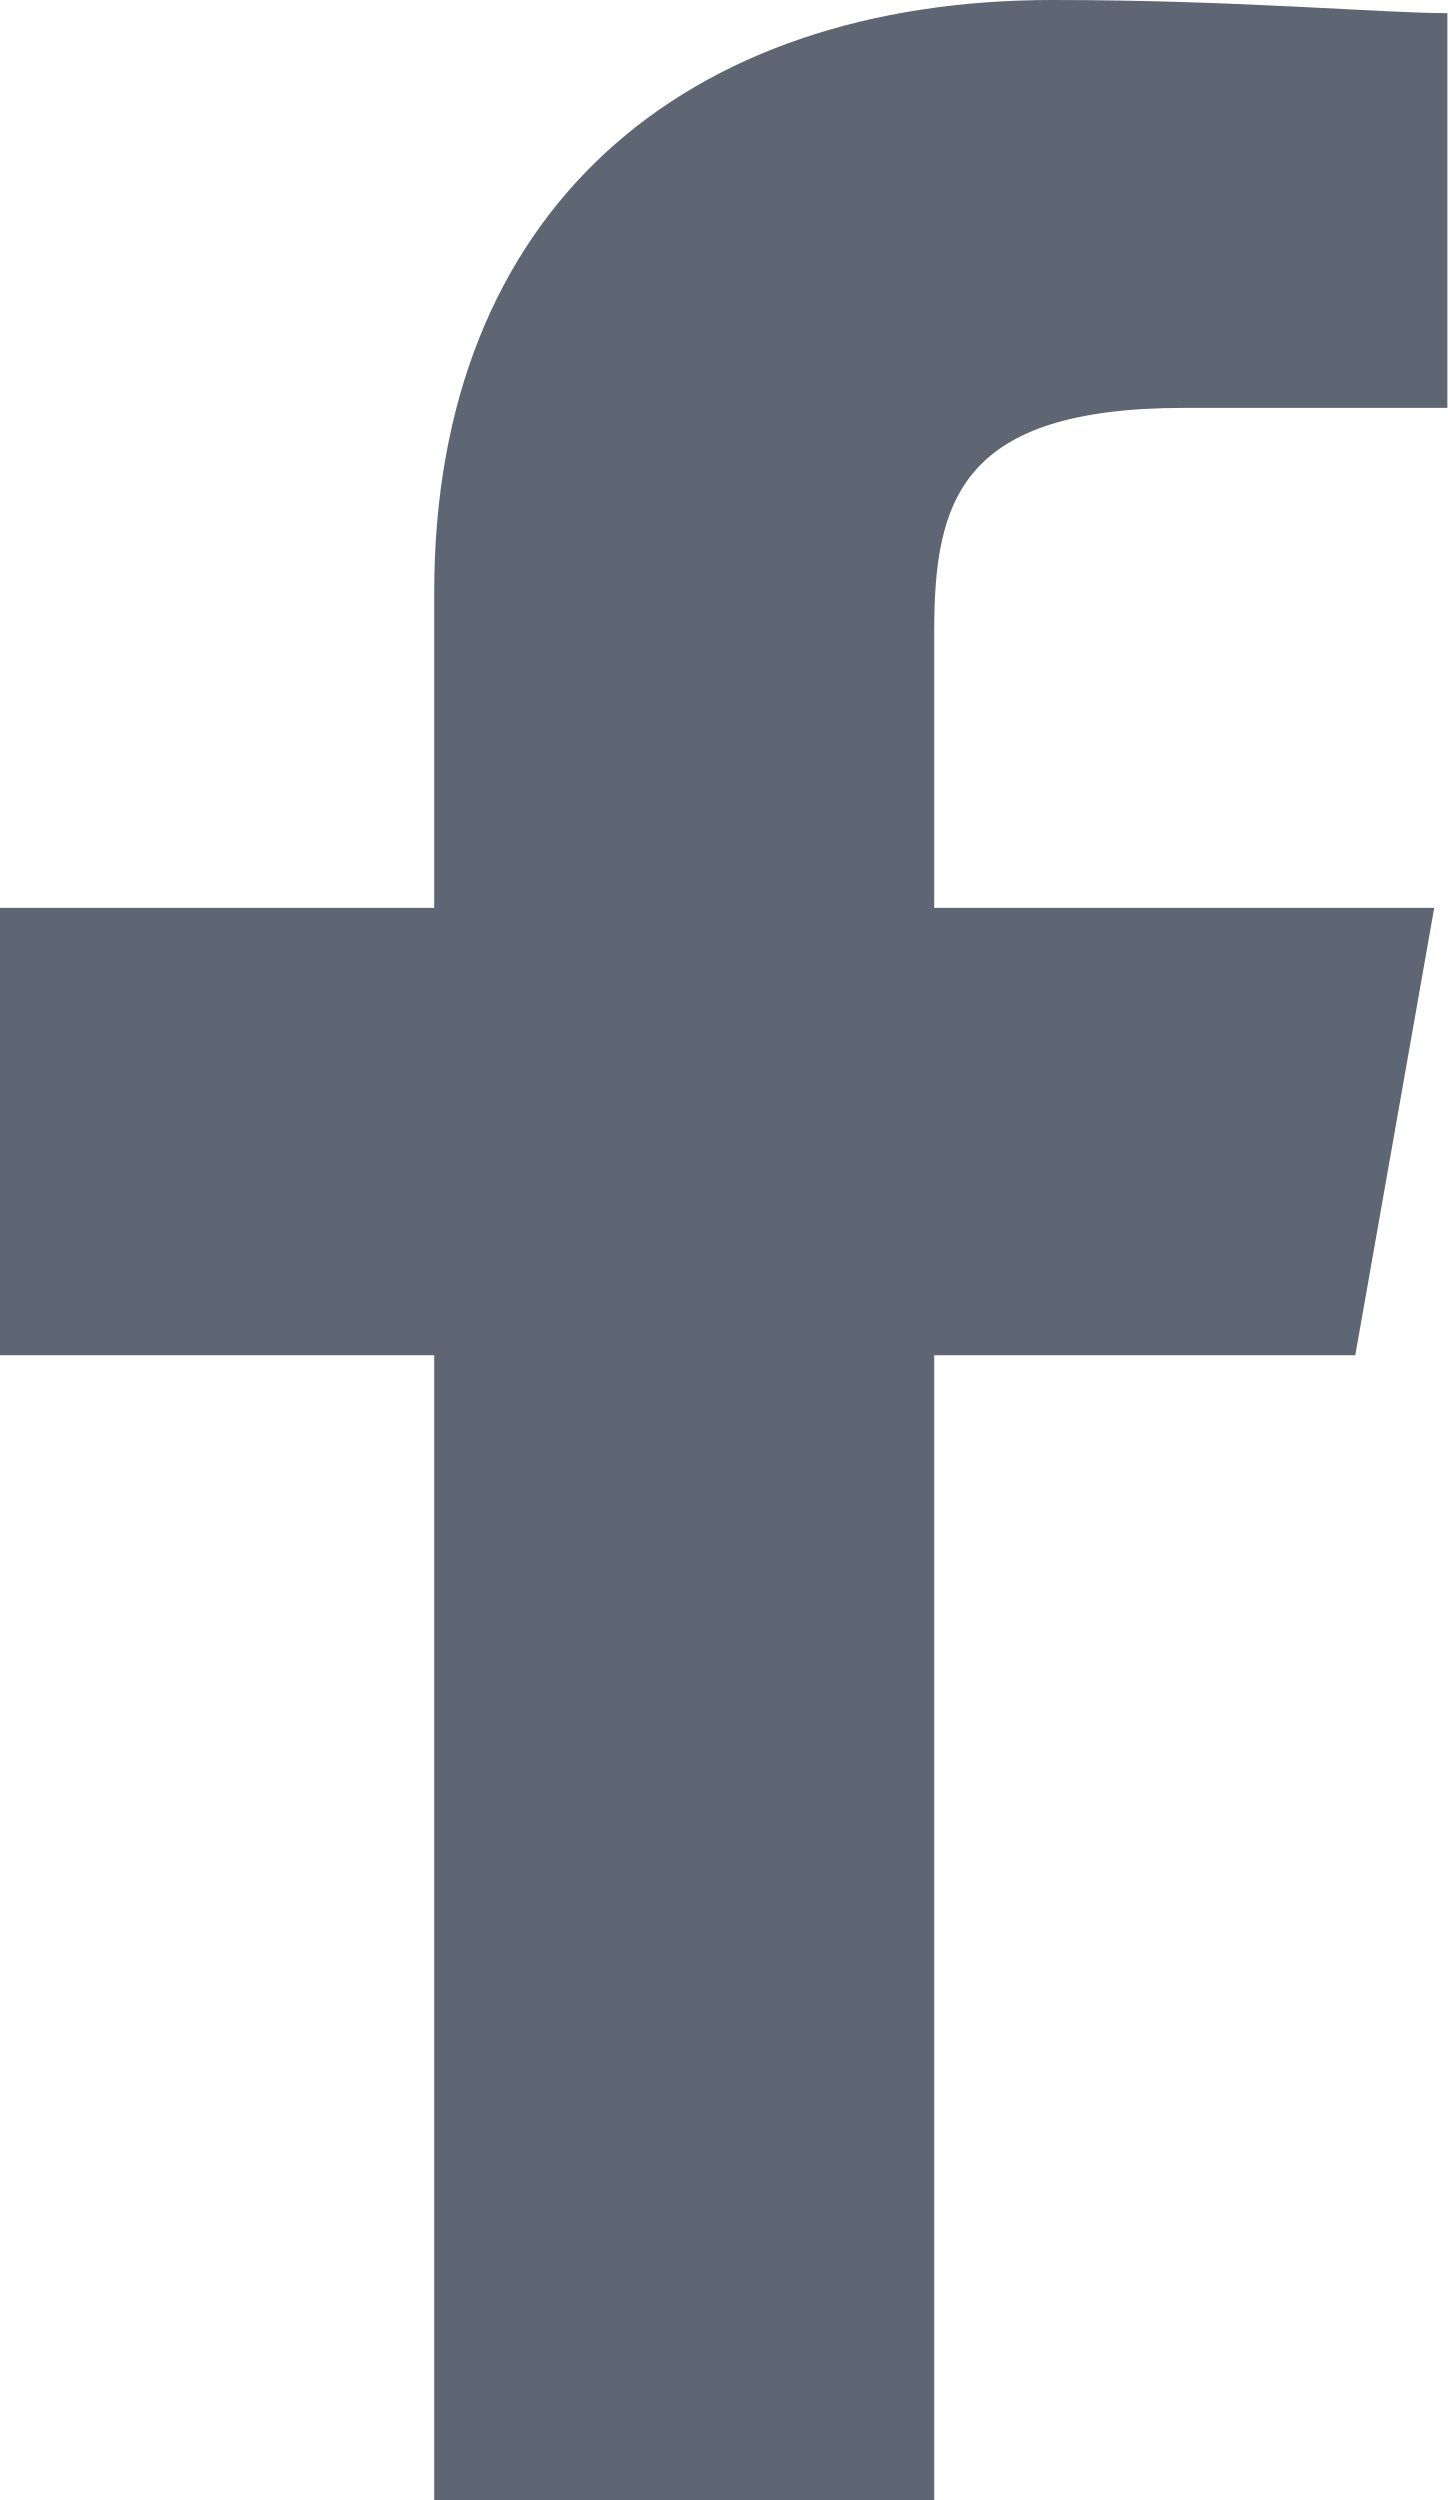
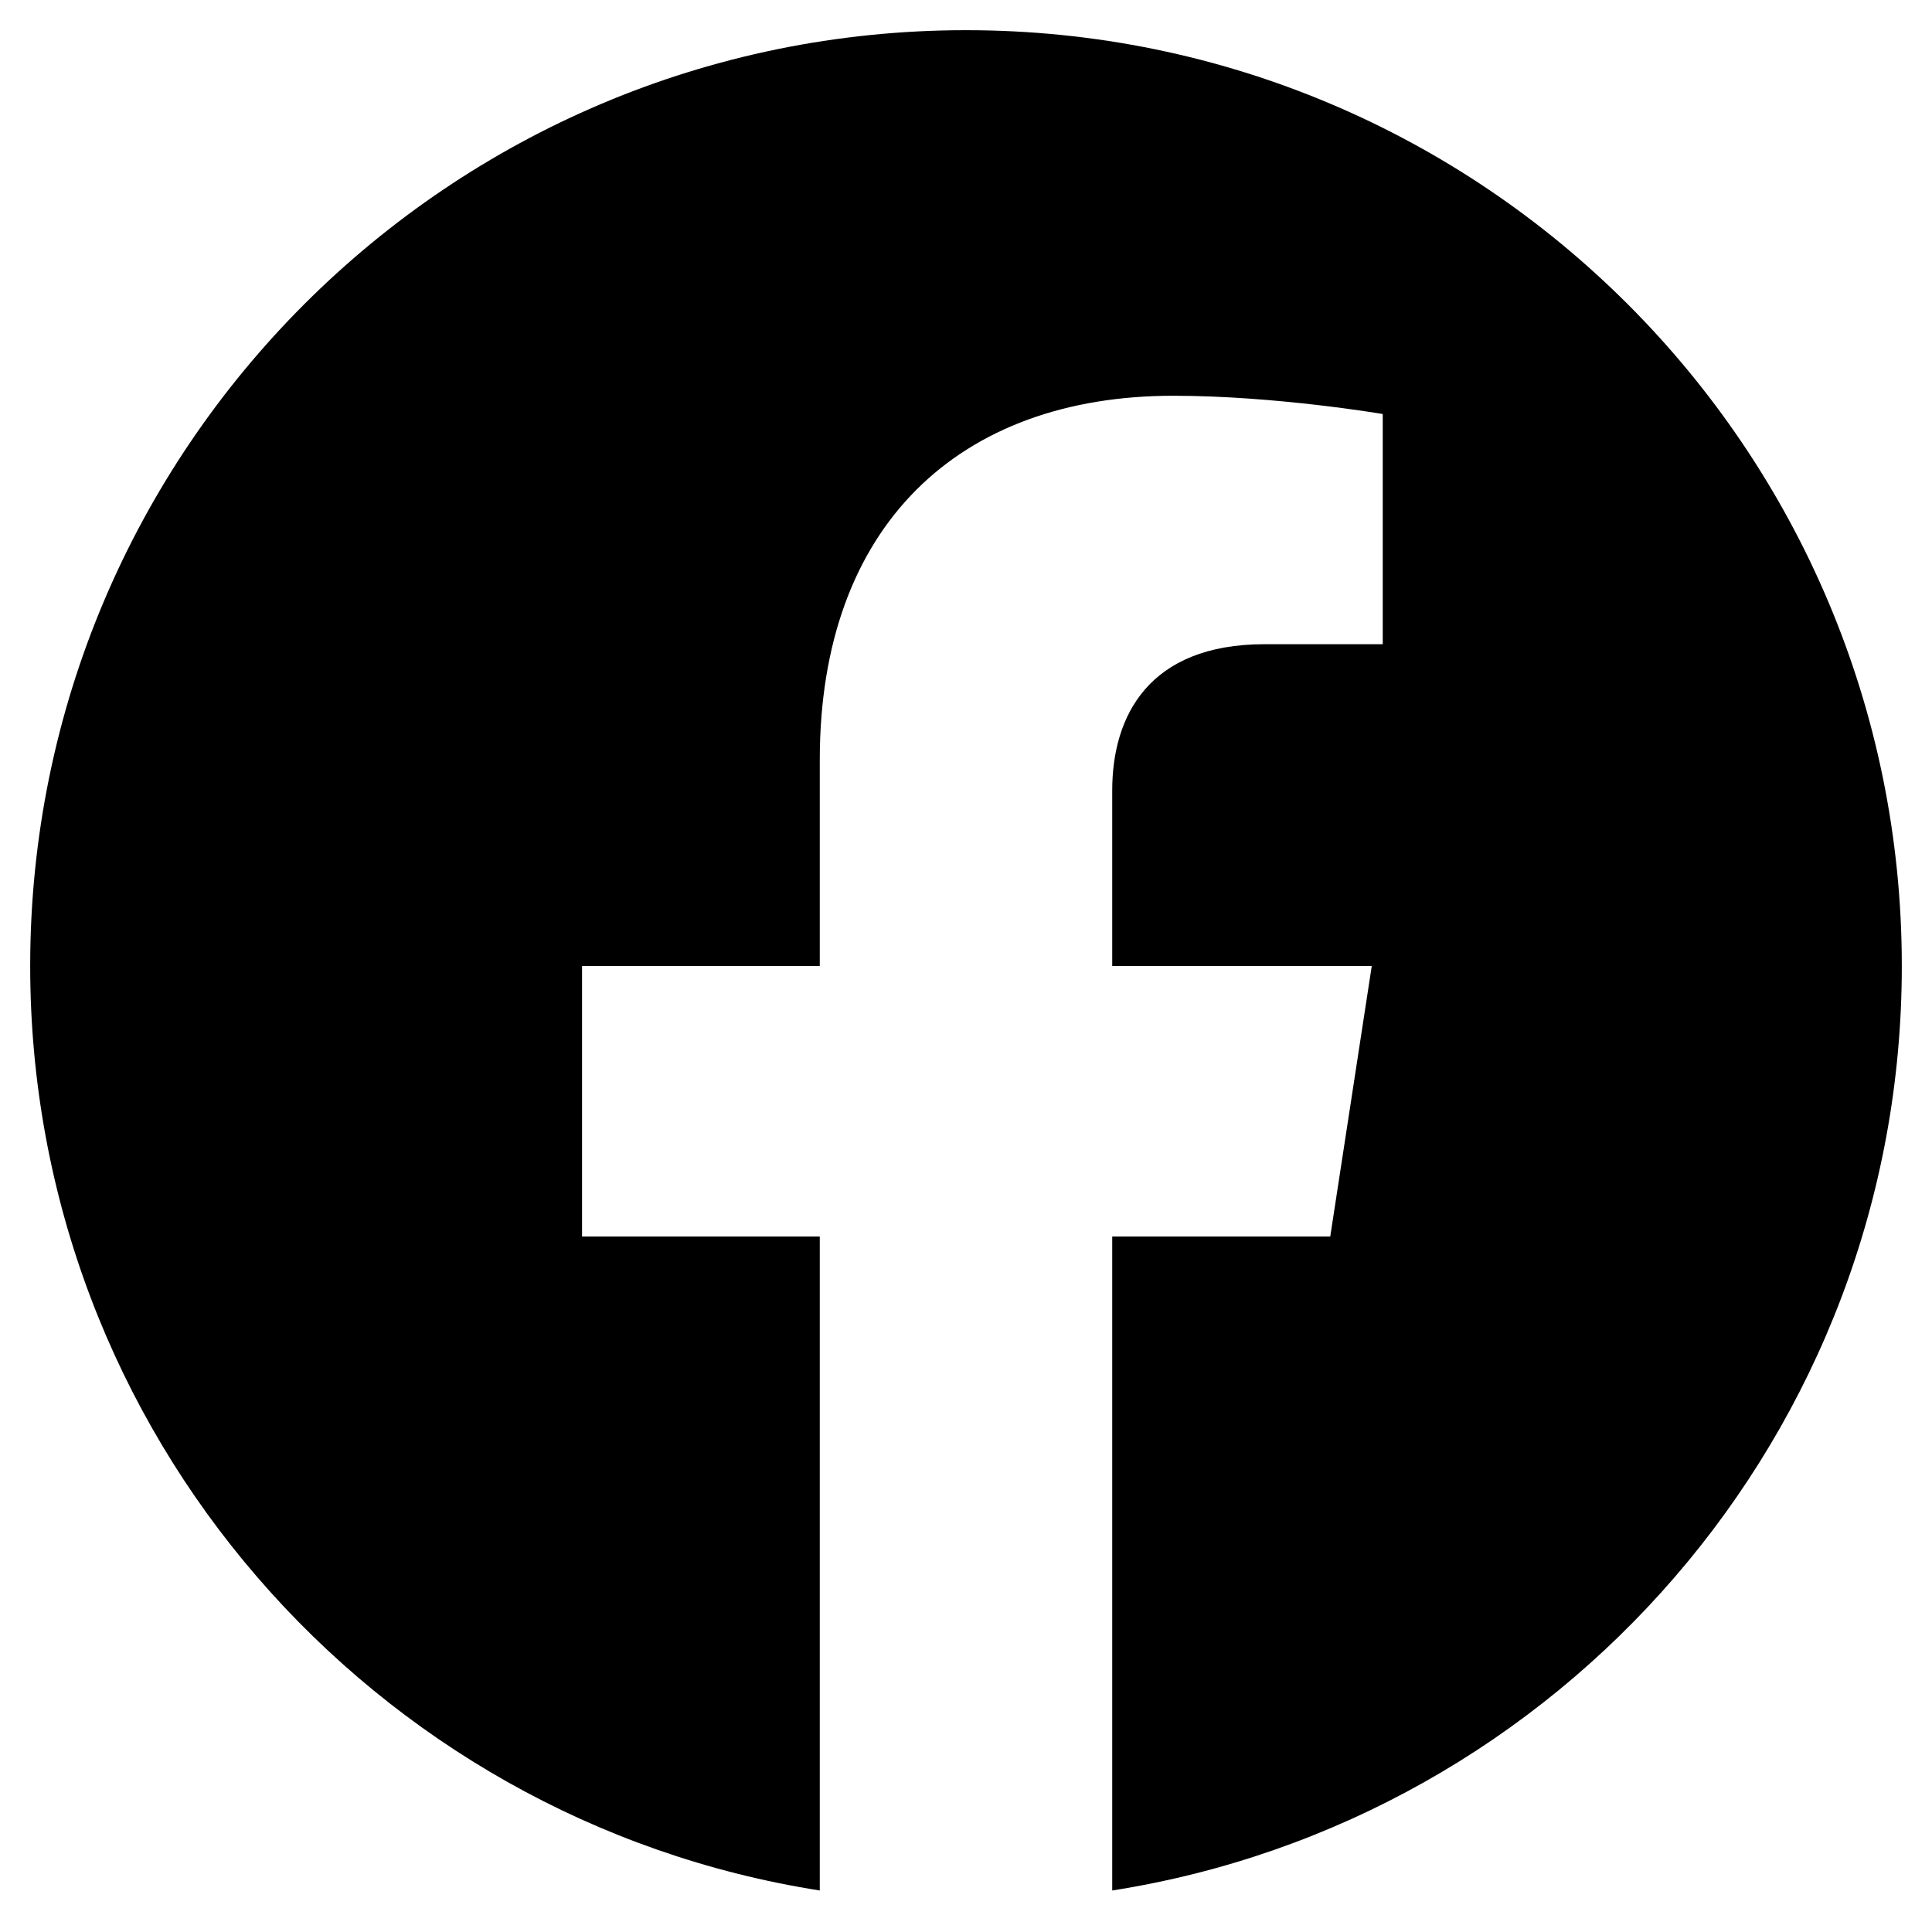
- <svg xmlns="http://www.w3.org/2000/svg" width="11" height="19" viewBox="0 0 11 19">
-   <g fill="none">
-     <g fill="#5E6573">
-       <path d="M7.1 19L7.1 10.3 10.3 10.3 10.9 6.9 7.1 6.9 7.1 4.8C7.1 3.8 7.3 3.1 9 3.1L11 3.1 11 0.1C10.5 0.1 9.4 0 8 0 5.2 0 3.3 1.6 3.3 4.5L3.3 6.9 0 6.9 0 10.3 3.3 10.3 3.3 19 7.1 19Z" />
-     </g>
-   </g>
+ <svg xmlns="http://www.w3.org/2000/svg" viewBox="0 0 512 512">
+   <path d="M504 256C504 119 393 8 256 8S8 119 8 256c0 123.78 90.69 226.38 209.25 245V327.69h-63V256h63v-54.64c0-62.15 37-96.48 93.67-96.48 27.14 0 55.52 4.84 55.52 4.84v61h-31.28c-30.8 0-40.41 19.12-40.41 38.73V256h68.78l-11 71.69h-57.78V501C413.31 482.38 504 379.78 504 256z" />
</svg>
